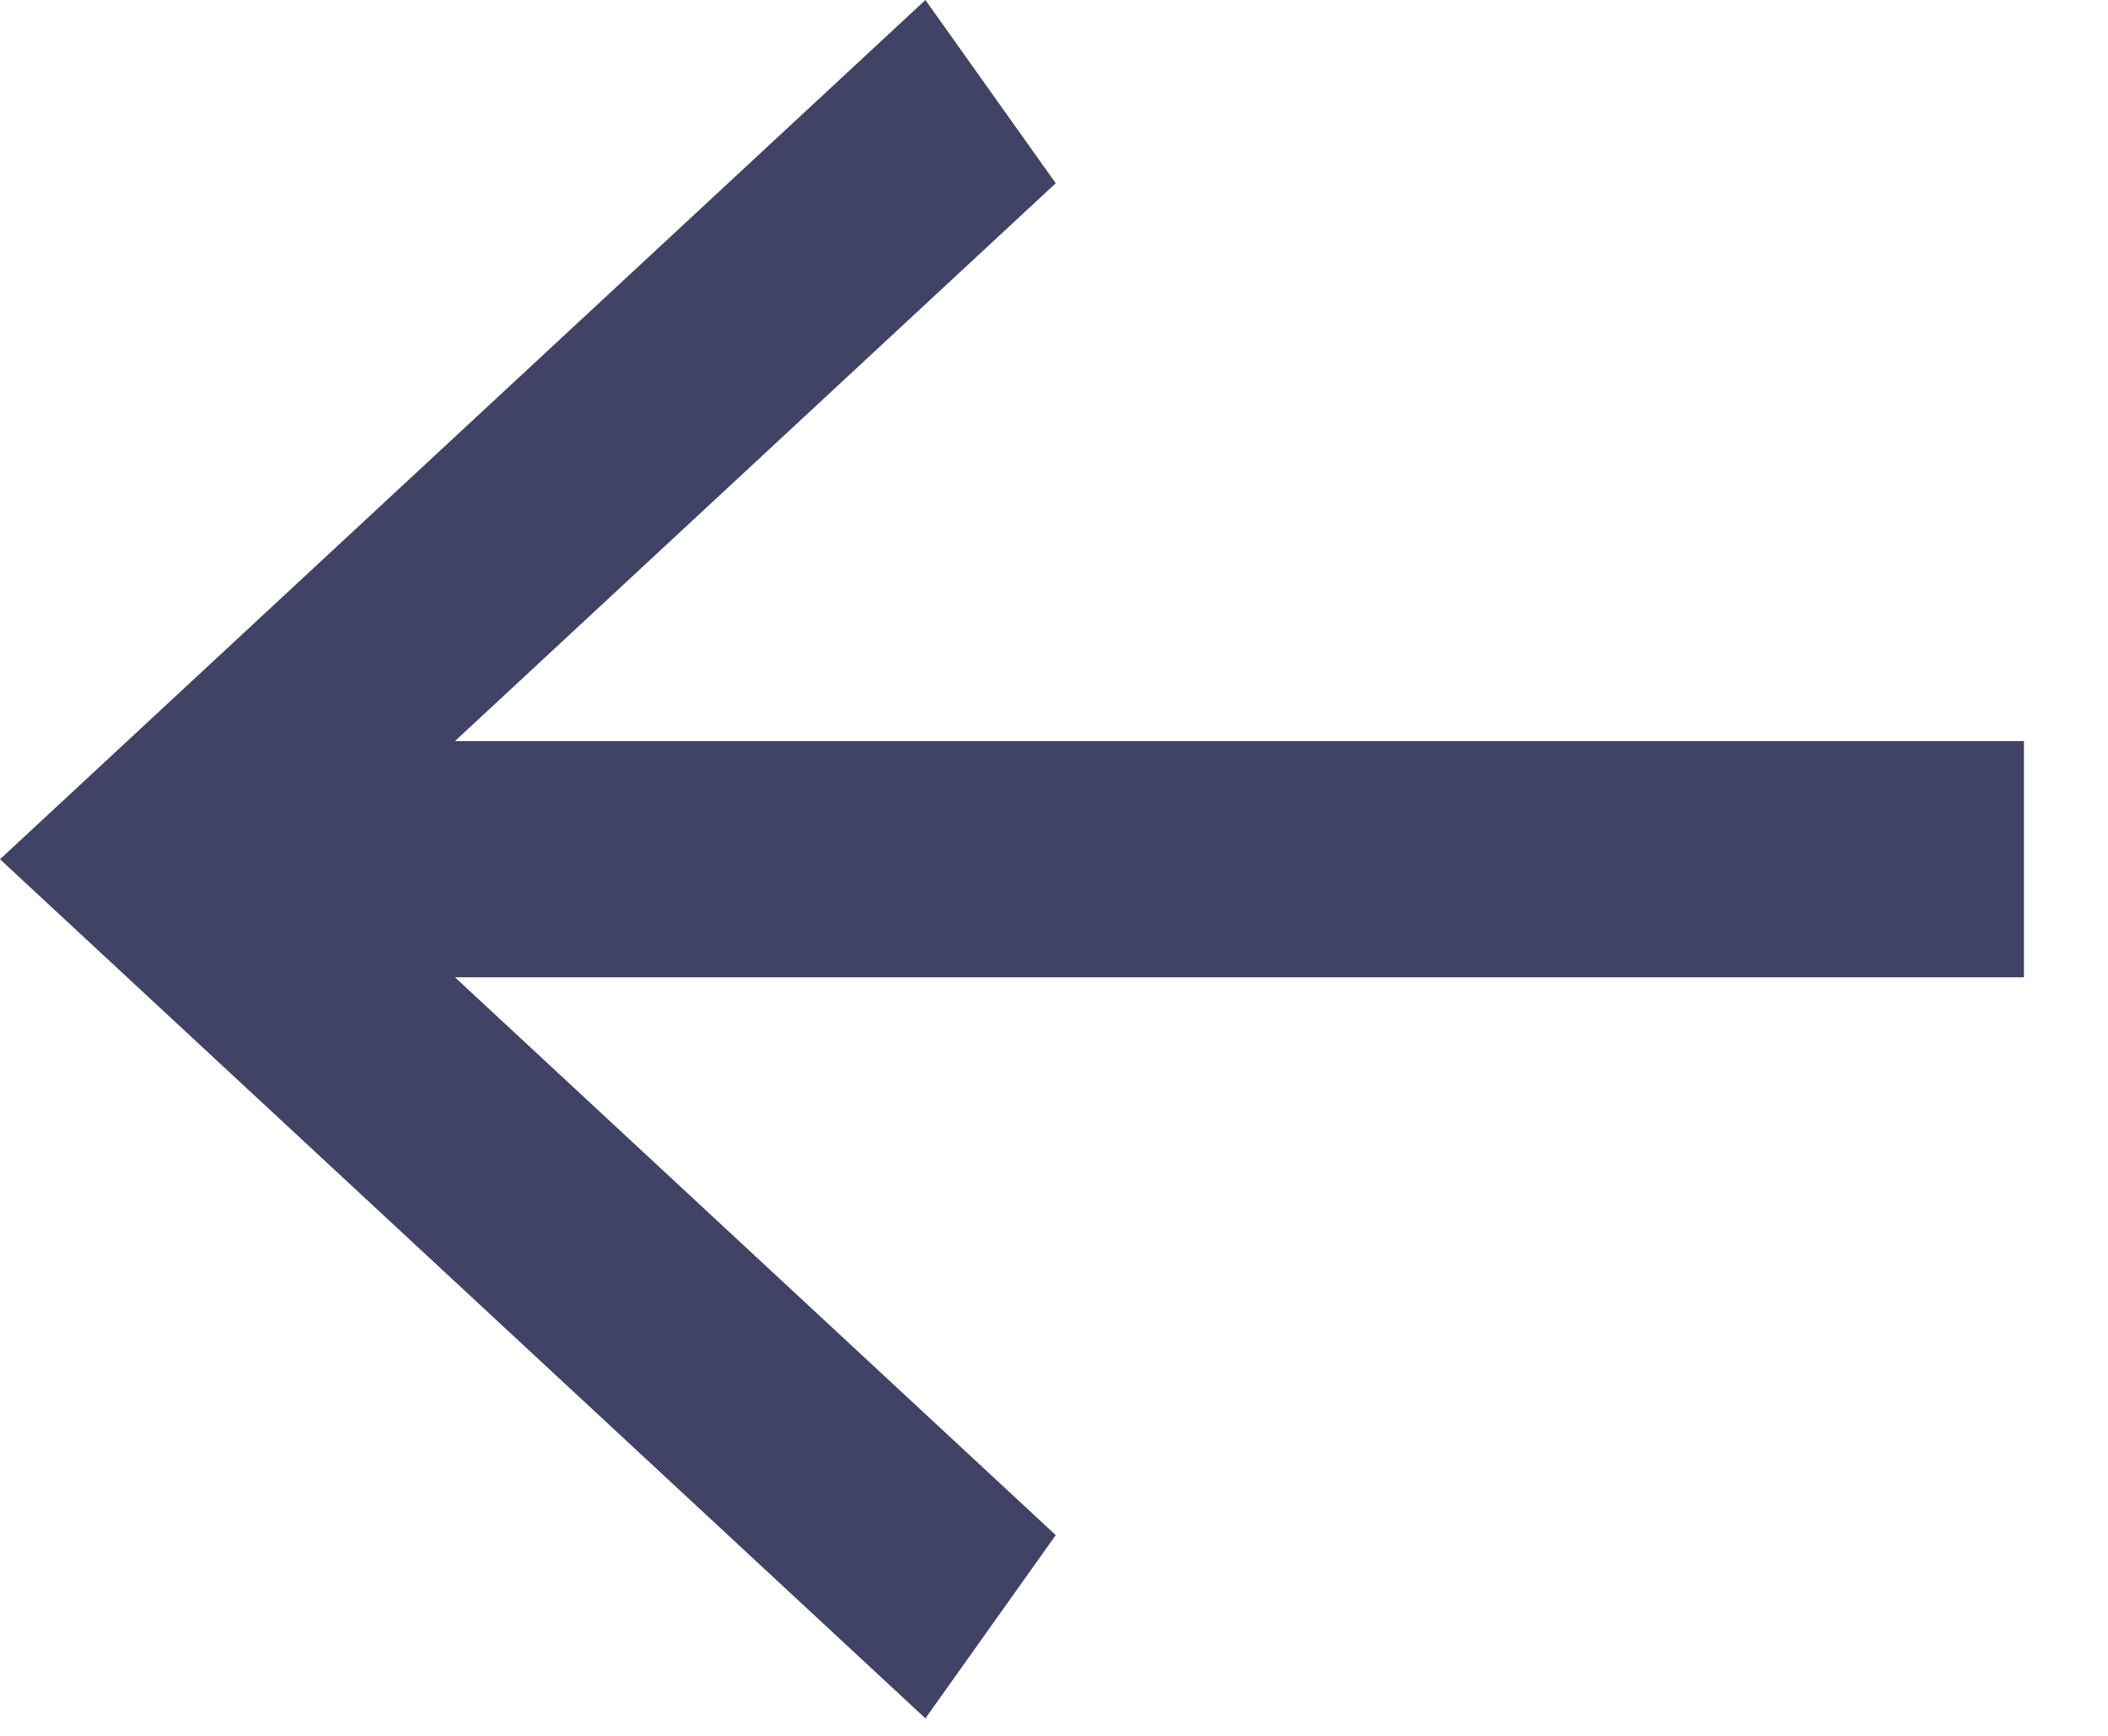
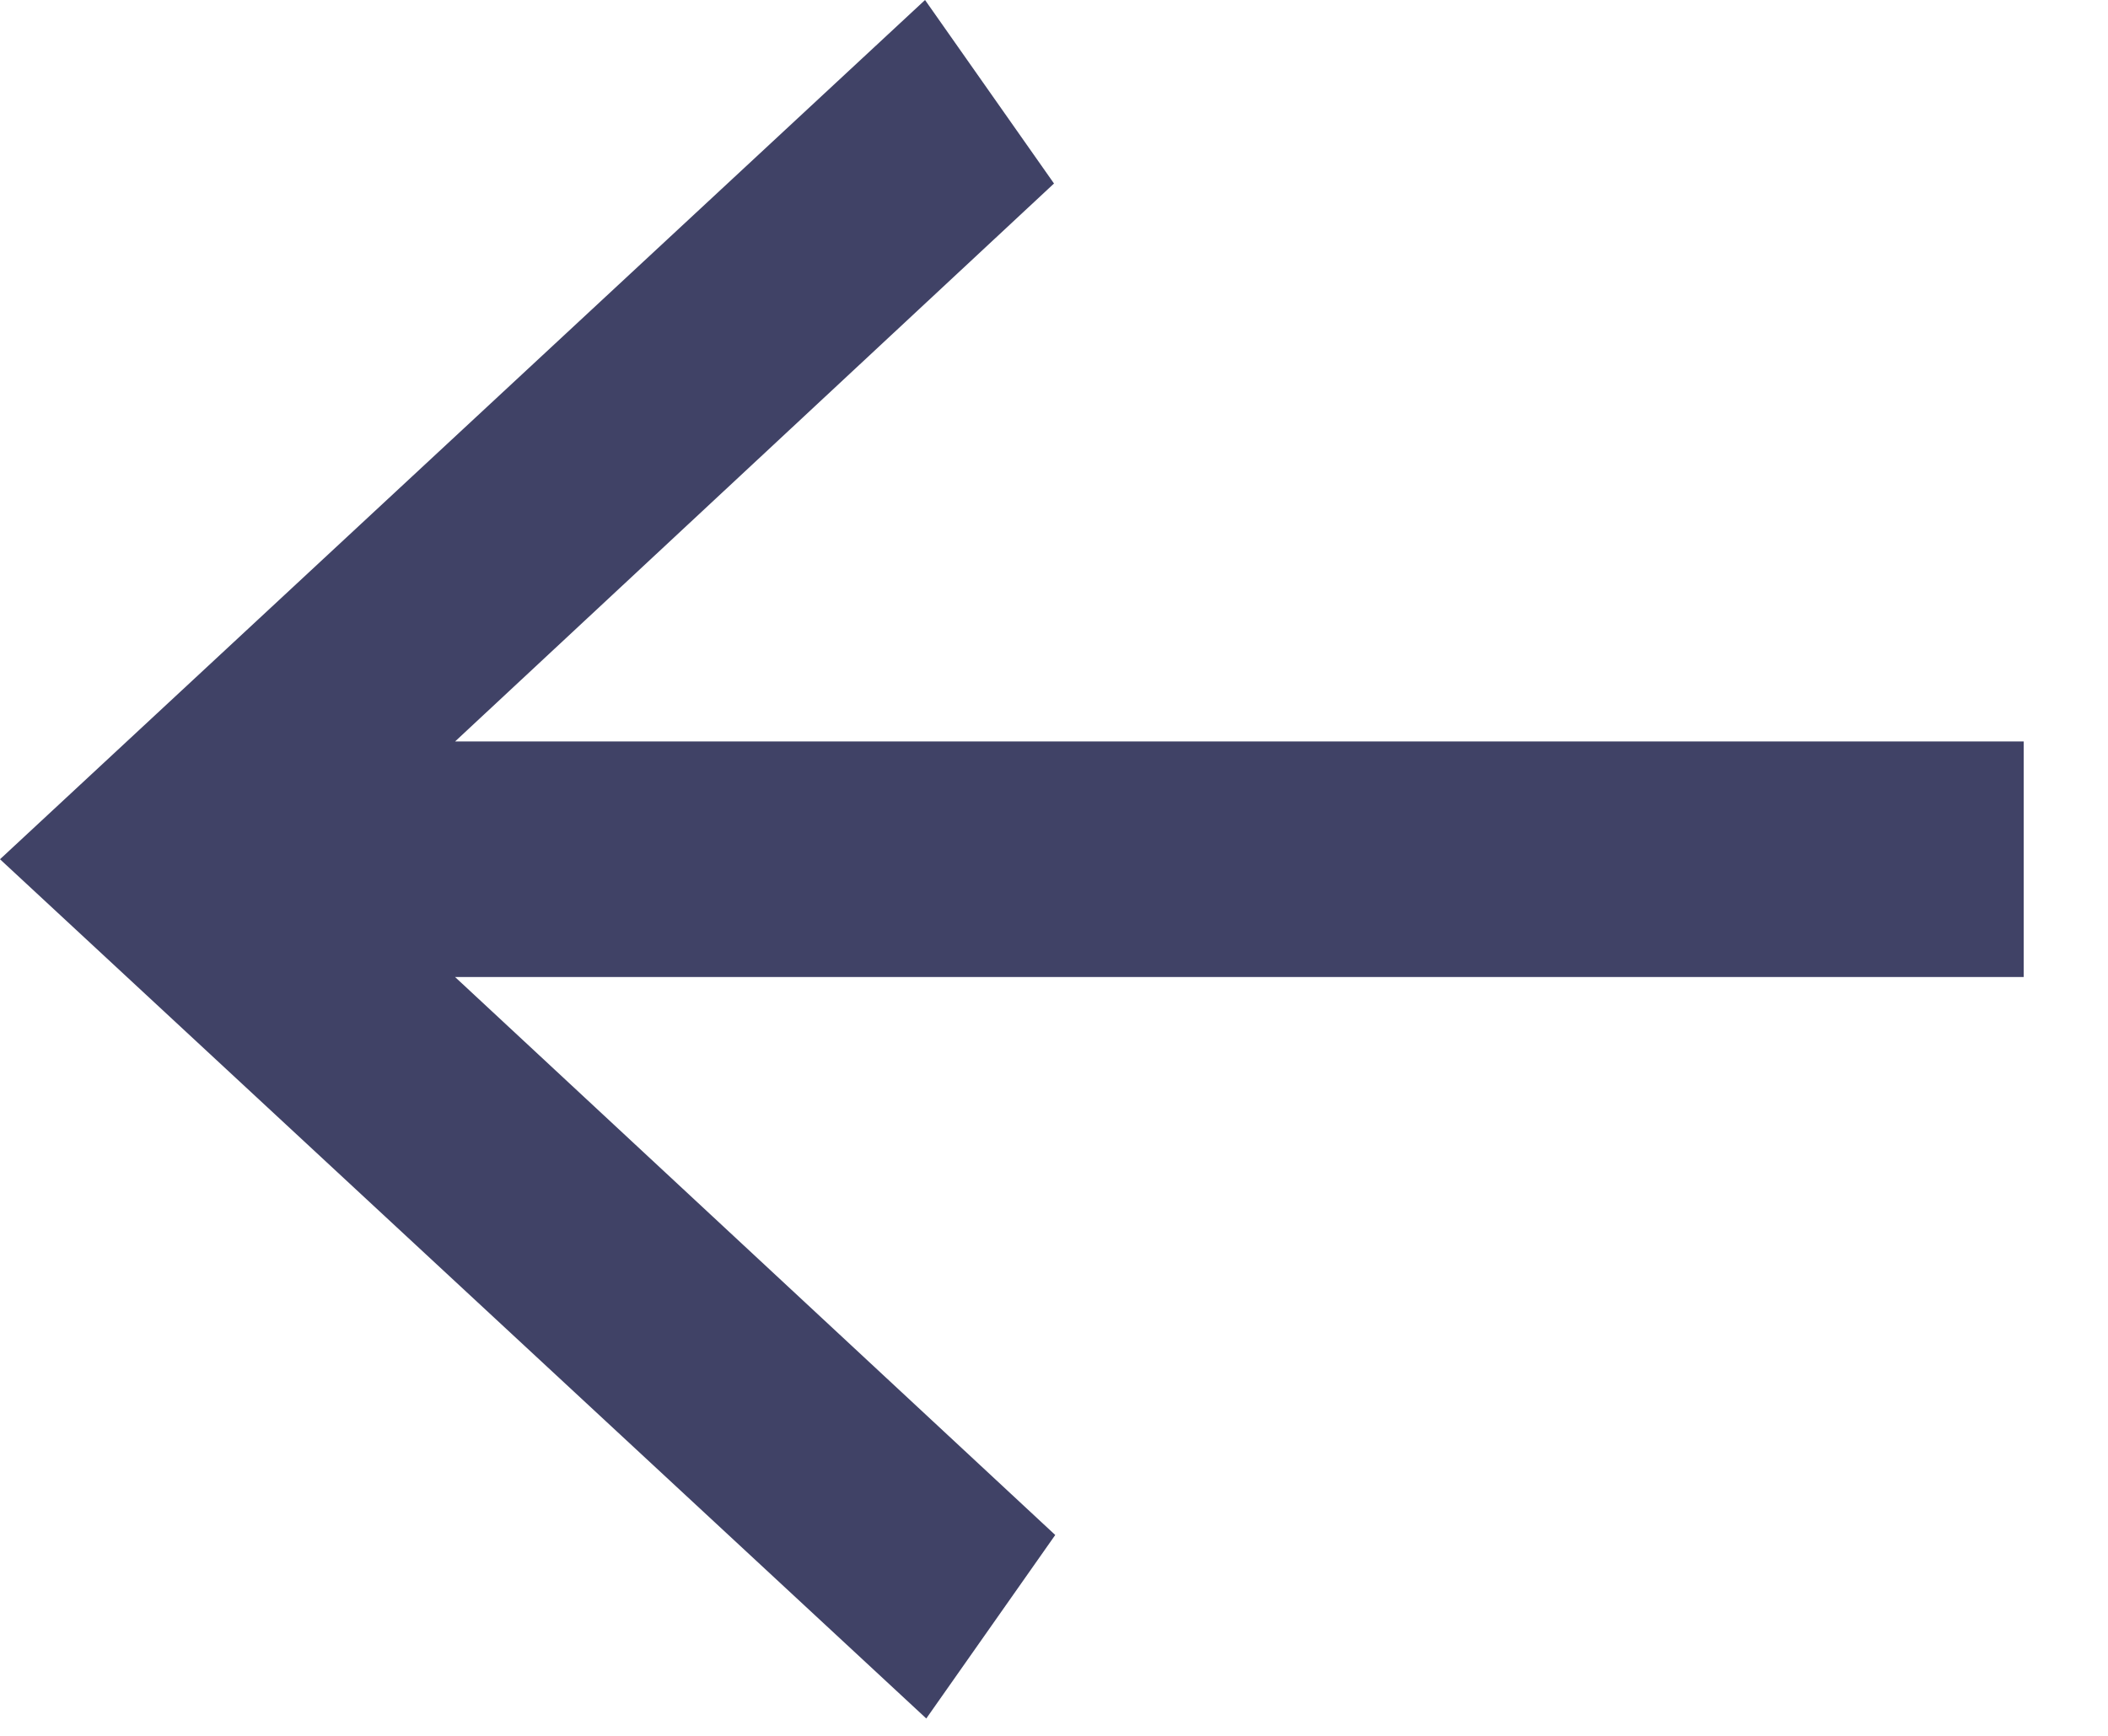
- <svg xmlns="http://www.w3.org/2000/svg" width="17" height="14" viewBox="0 0 17 14" fill="none">
-   <path fill-rule="evenodd" clip-rule="evenodd" d="M3.669 7.882L8.514 12.381L7.463 13.859L0 6.93L7.463 0L8.514 1.478L3.669 5.977H16.322V7.882H3.669Z" fill="#404266" />
+ <svg xmlns="http://www.w3.org/2000/svg" width="17" height="14" fill="none">
+   <path fill="#404266" fill-rule="evenodd" d="M3.67 7.88l4.84 4.5-1.04 1.48L0 6.93 7.46 0 8.5 1.48l-4.83 4.5h12.65v1.9H3.67z" clip-rule="evenodd" />
</svg>
